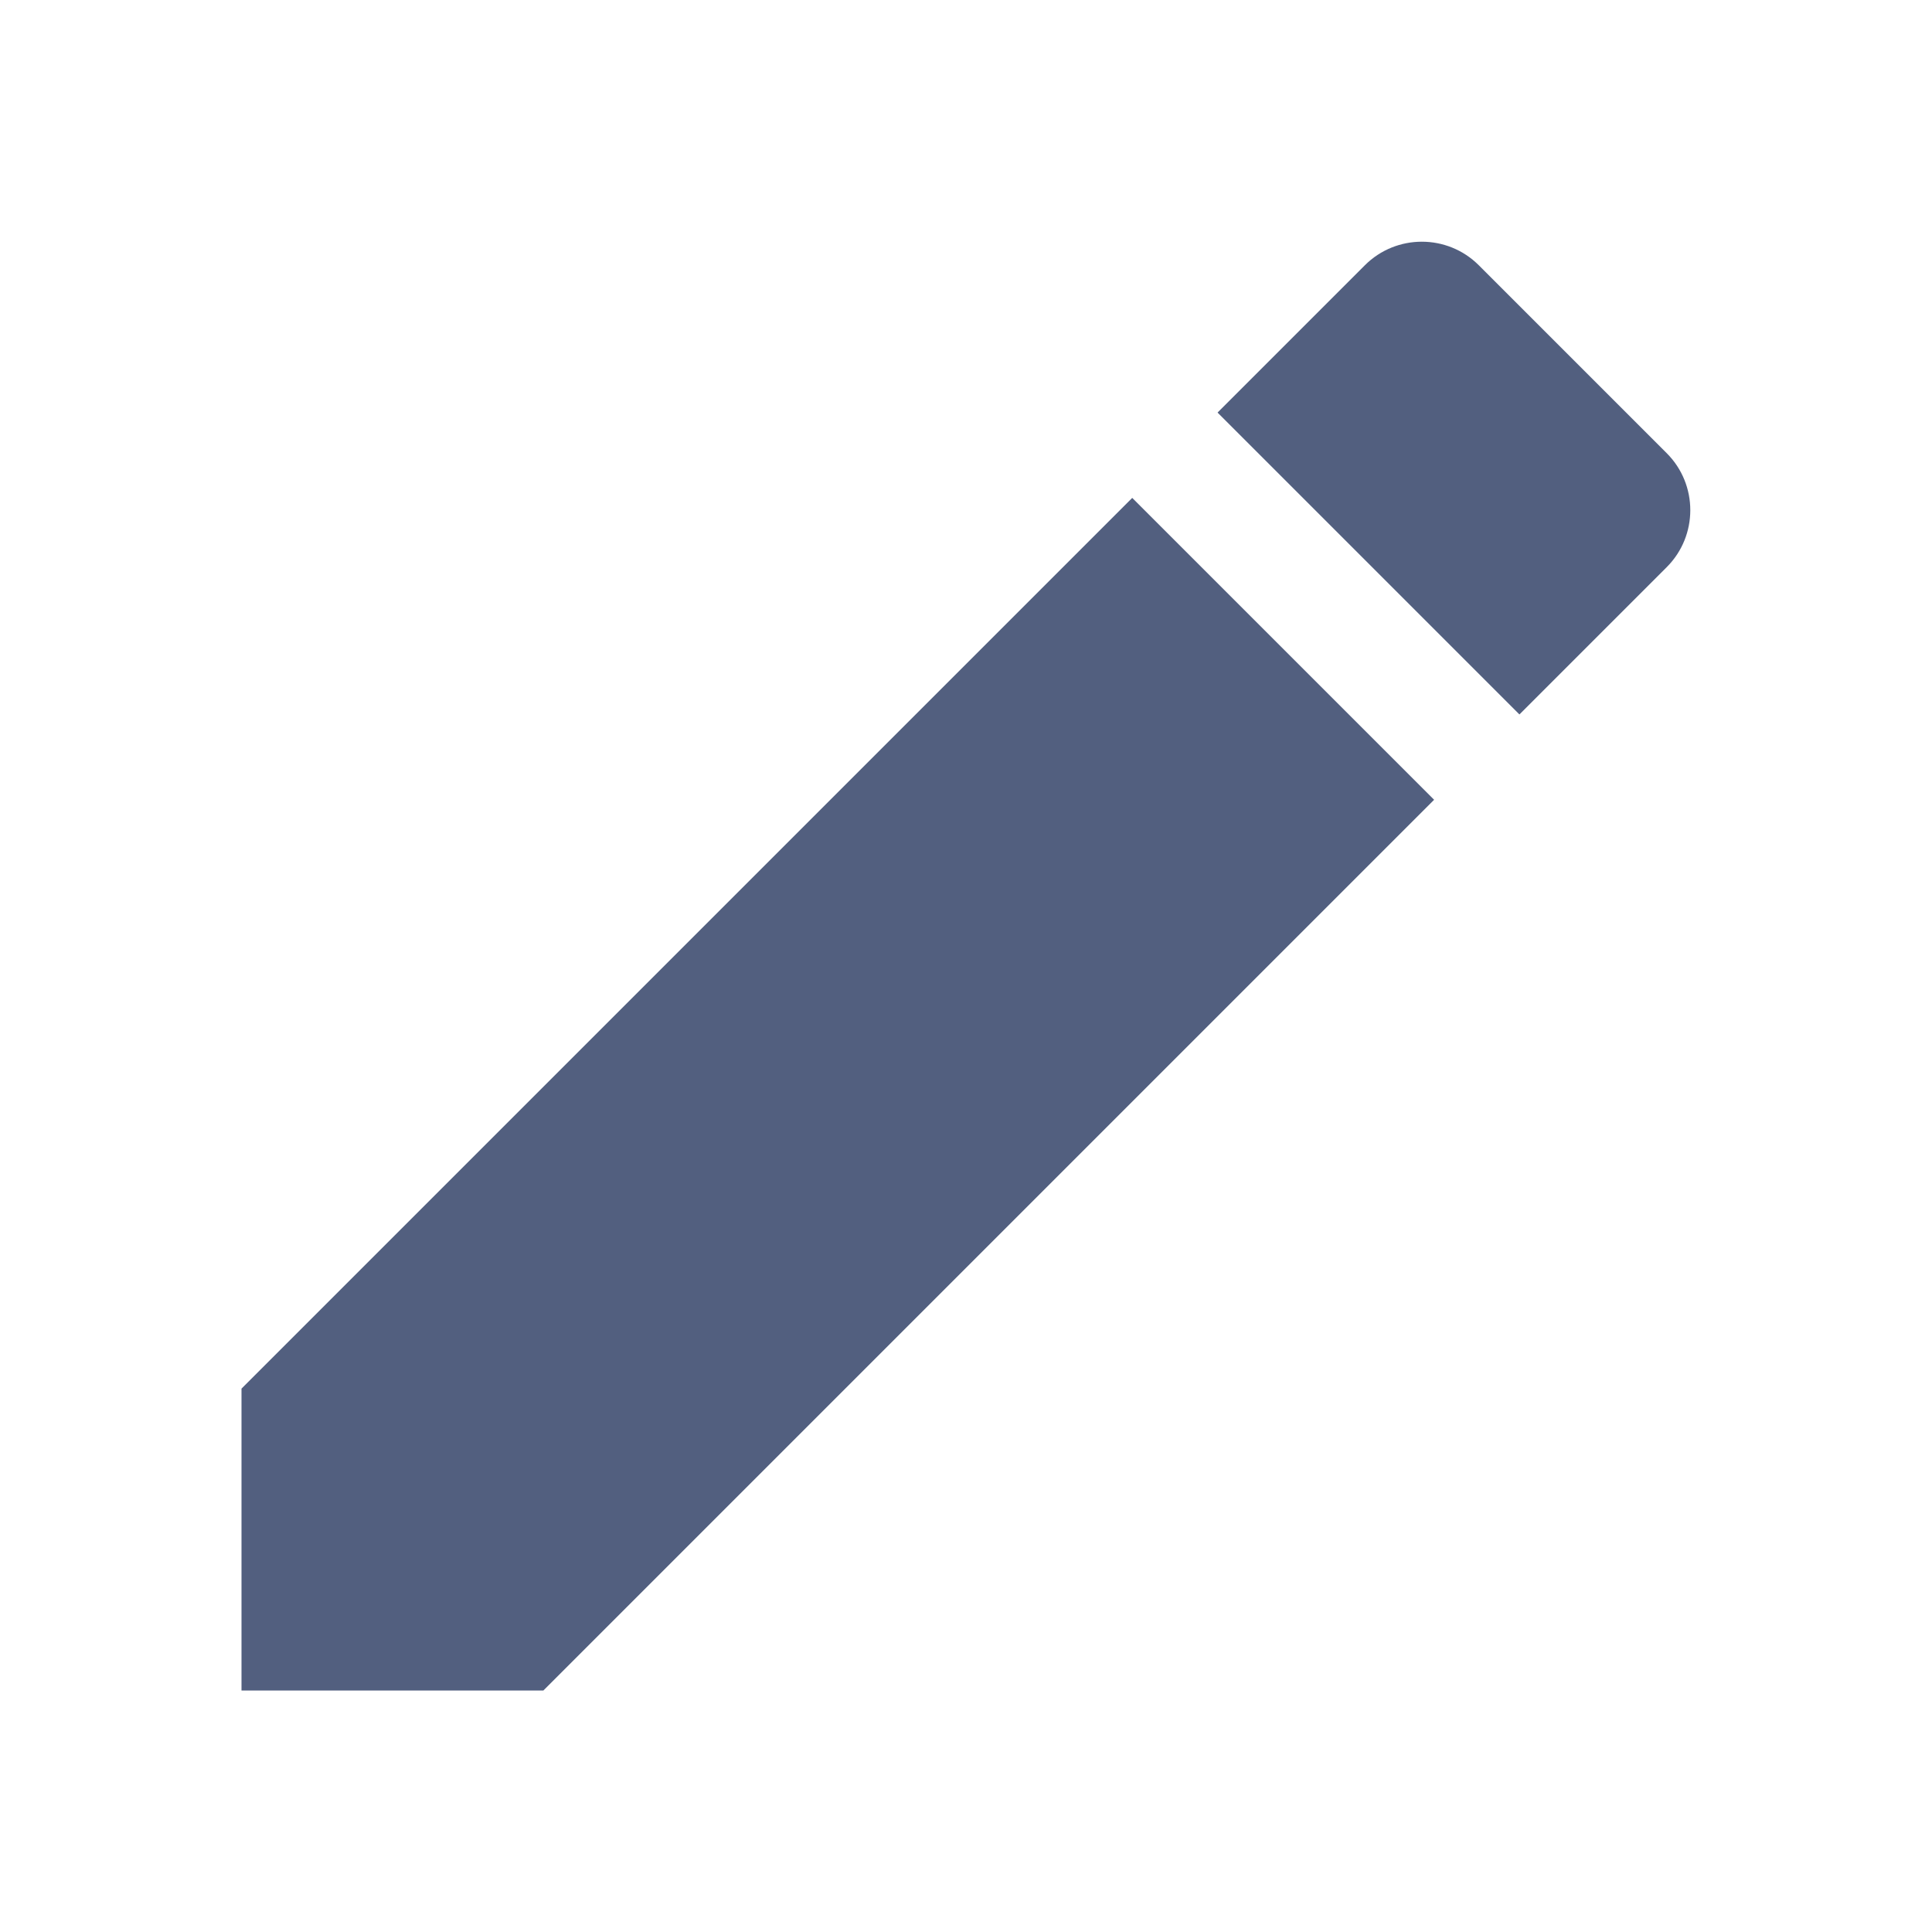
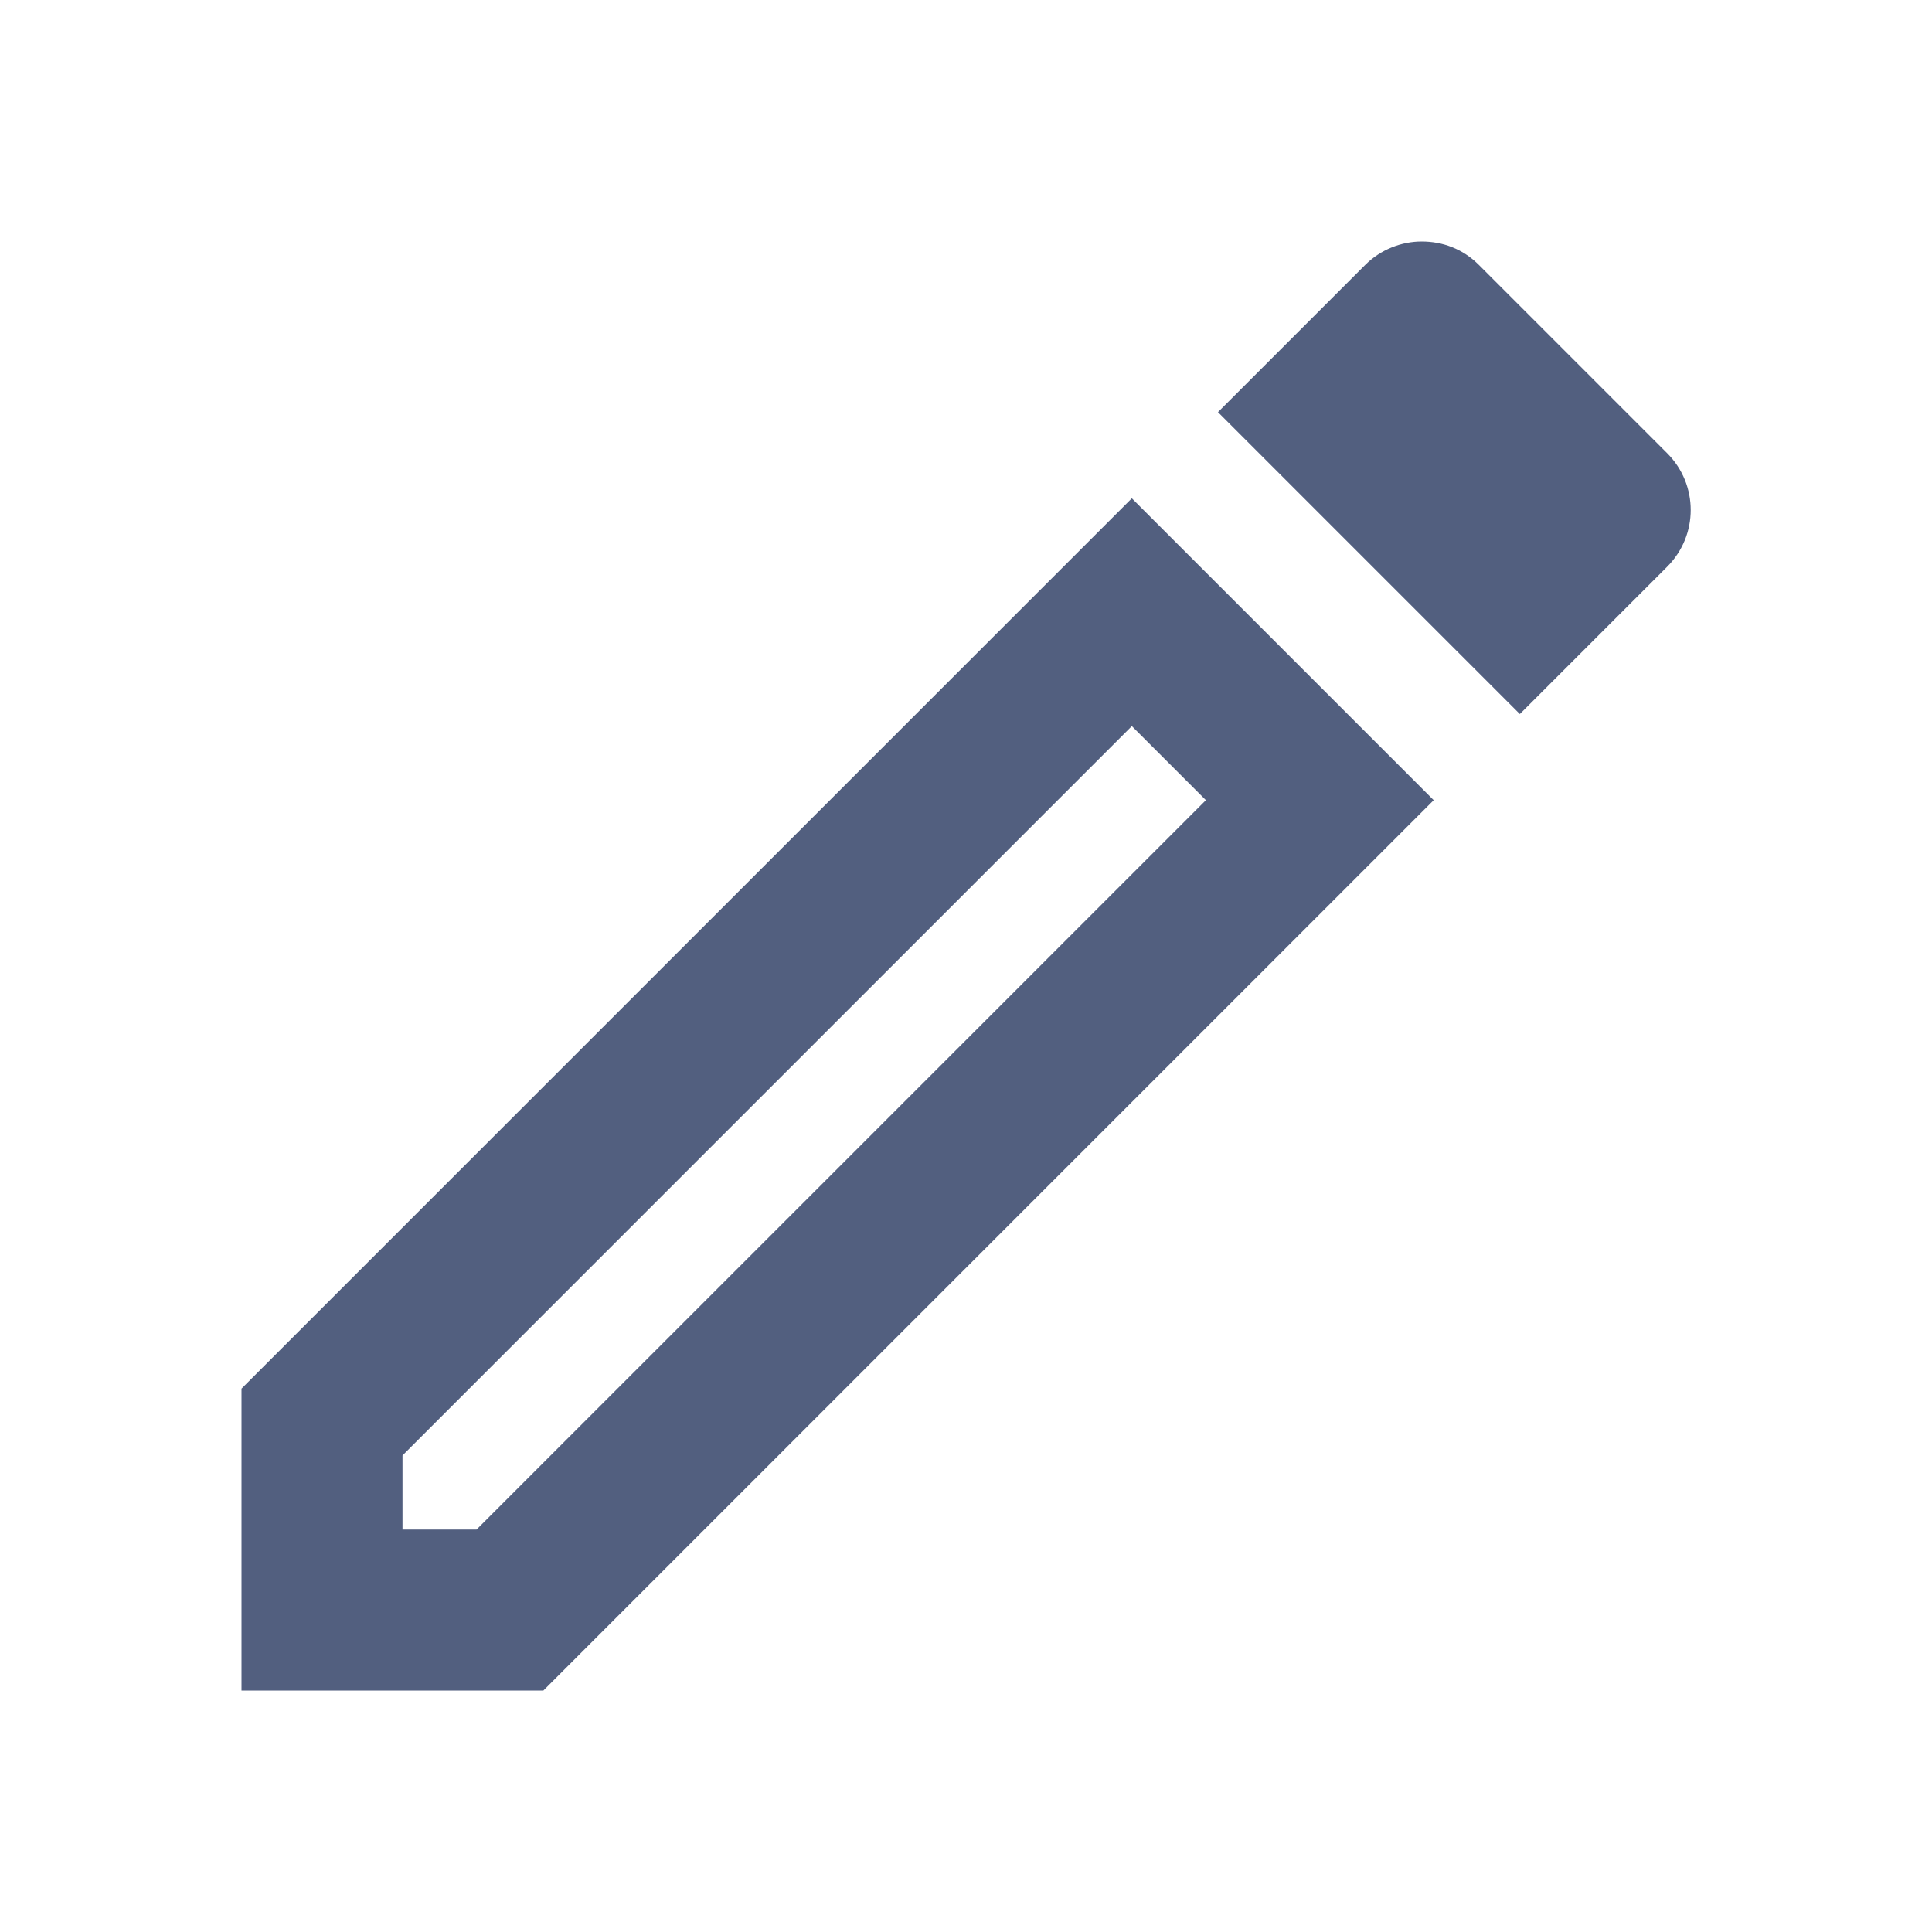
- <svg xmlns="http://www.w3.org/2000/svg" height="20" viewBox="0 0 48 48" width="20">
-   <path d="M6 34.5v7.5h7.5l22.13-22.13-7.5-7.5-22.13 22.13zm35.41-20.41c.78-.78.78-2.05 0-2.83l-4.67-4.67c-.78-.78-2.05-.78-2.83 0l-3.66 3.66 7.5 7.5 3.66-3.66z" fill="#525F7F" />
-   <path d="M0 0h48v48h-48z" fill="none" />
+ <svg xmlns="http://www.w3.org/2000/svg" width="24" height="24" viewBox="0 0 24 24">
+   <path fill="none" d="M0 0h24v24H0V0z" />
+   <path d="M14.06 9.02l.92.92L5.92 19H5v-.92l9.06-9.06M17.66 3c-.25 0-.51.1-.7.29l-1.83 1.83 3.75 3.75 1.83-1.83c.39-.39.39-1.02 0-1.41l-2.34-2.34c-.2-.2-.45-.29-.71-.29zm-3.6 3.19L3 17.25V21h3.75L17.81 9.94l-3.75-3.75z" fill="#525F7F" />
</svg>
